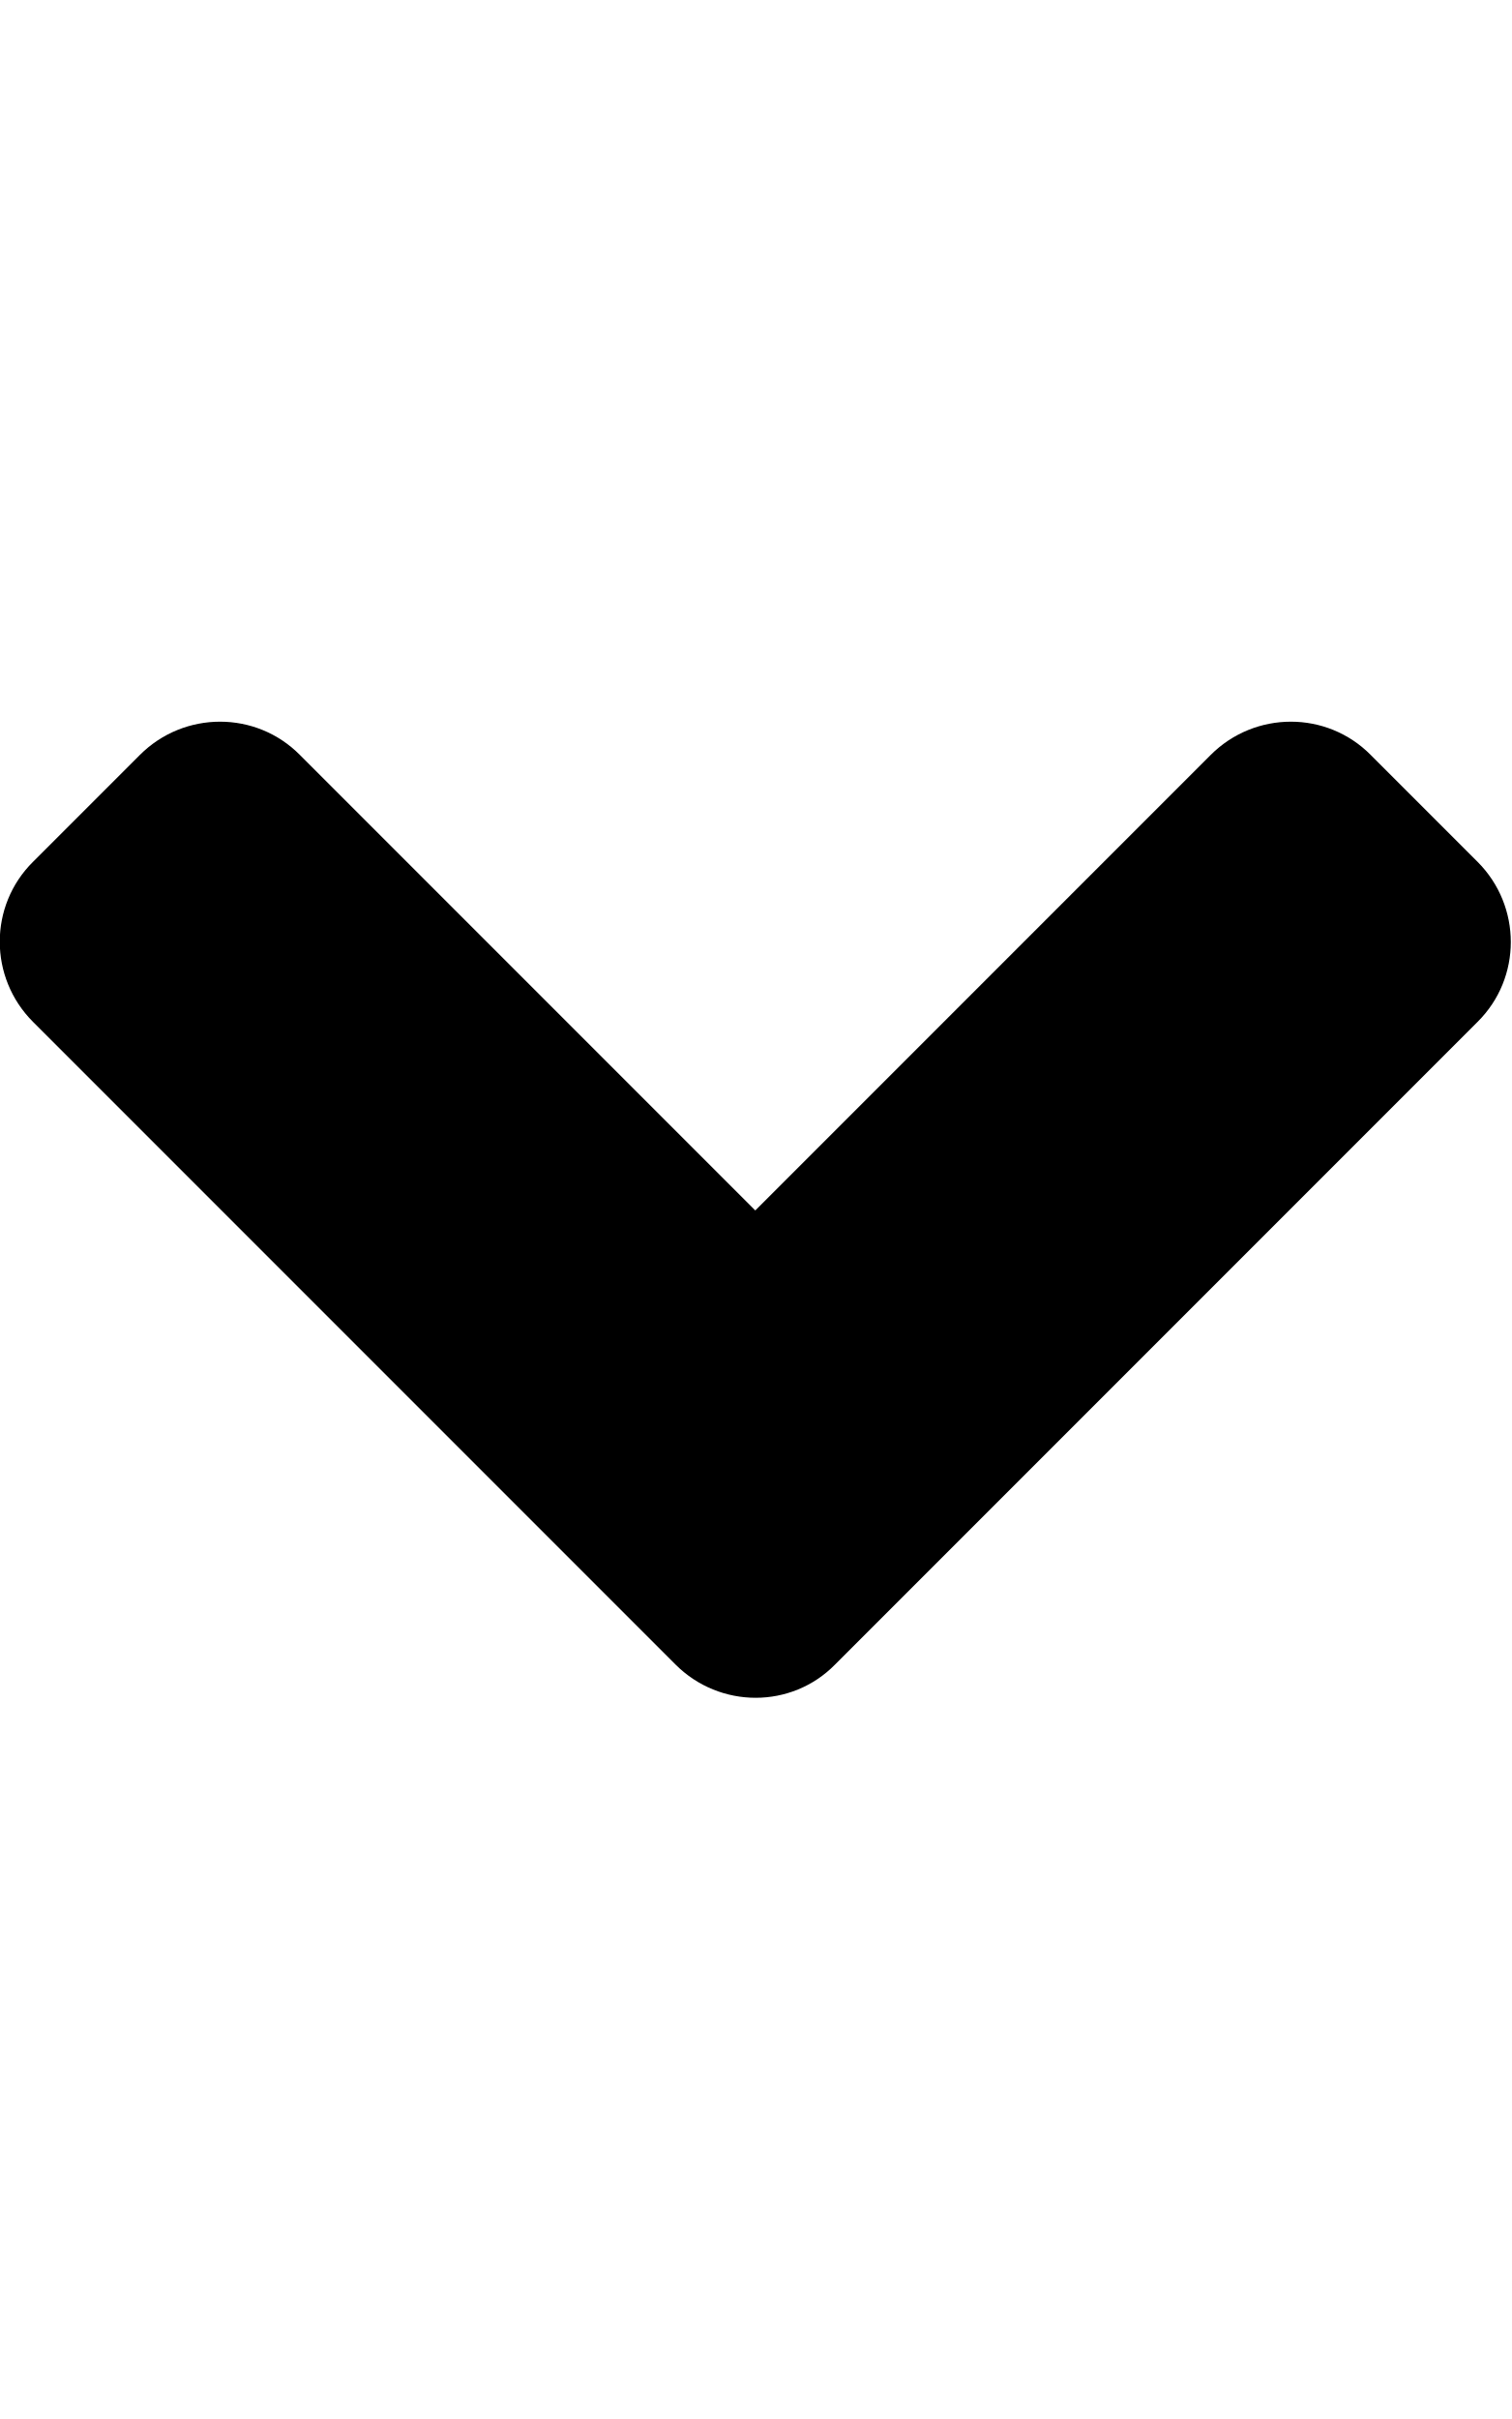
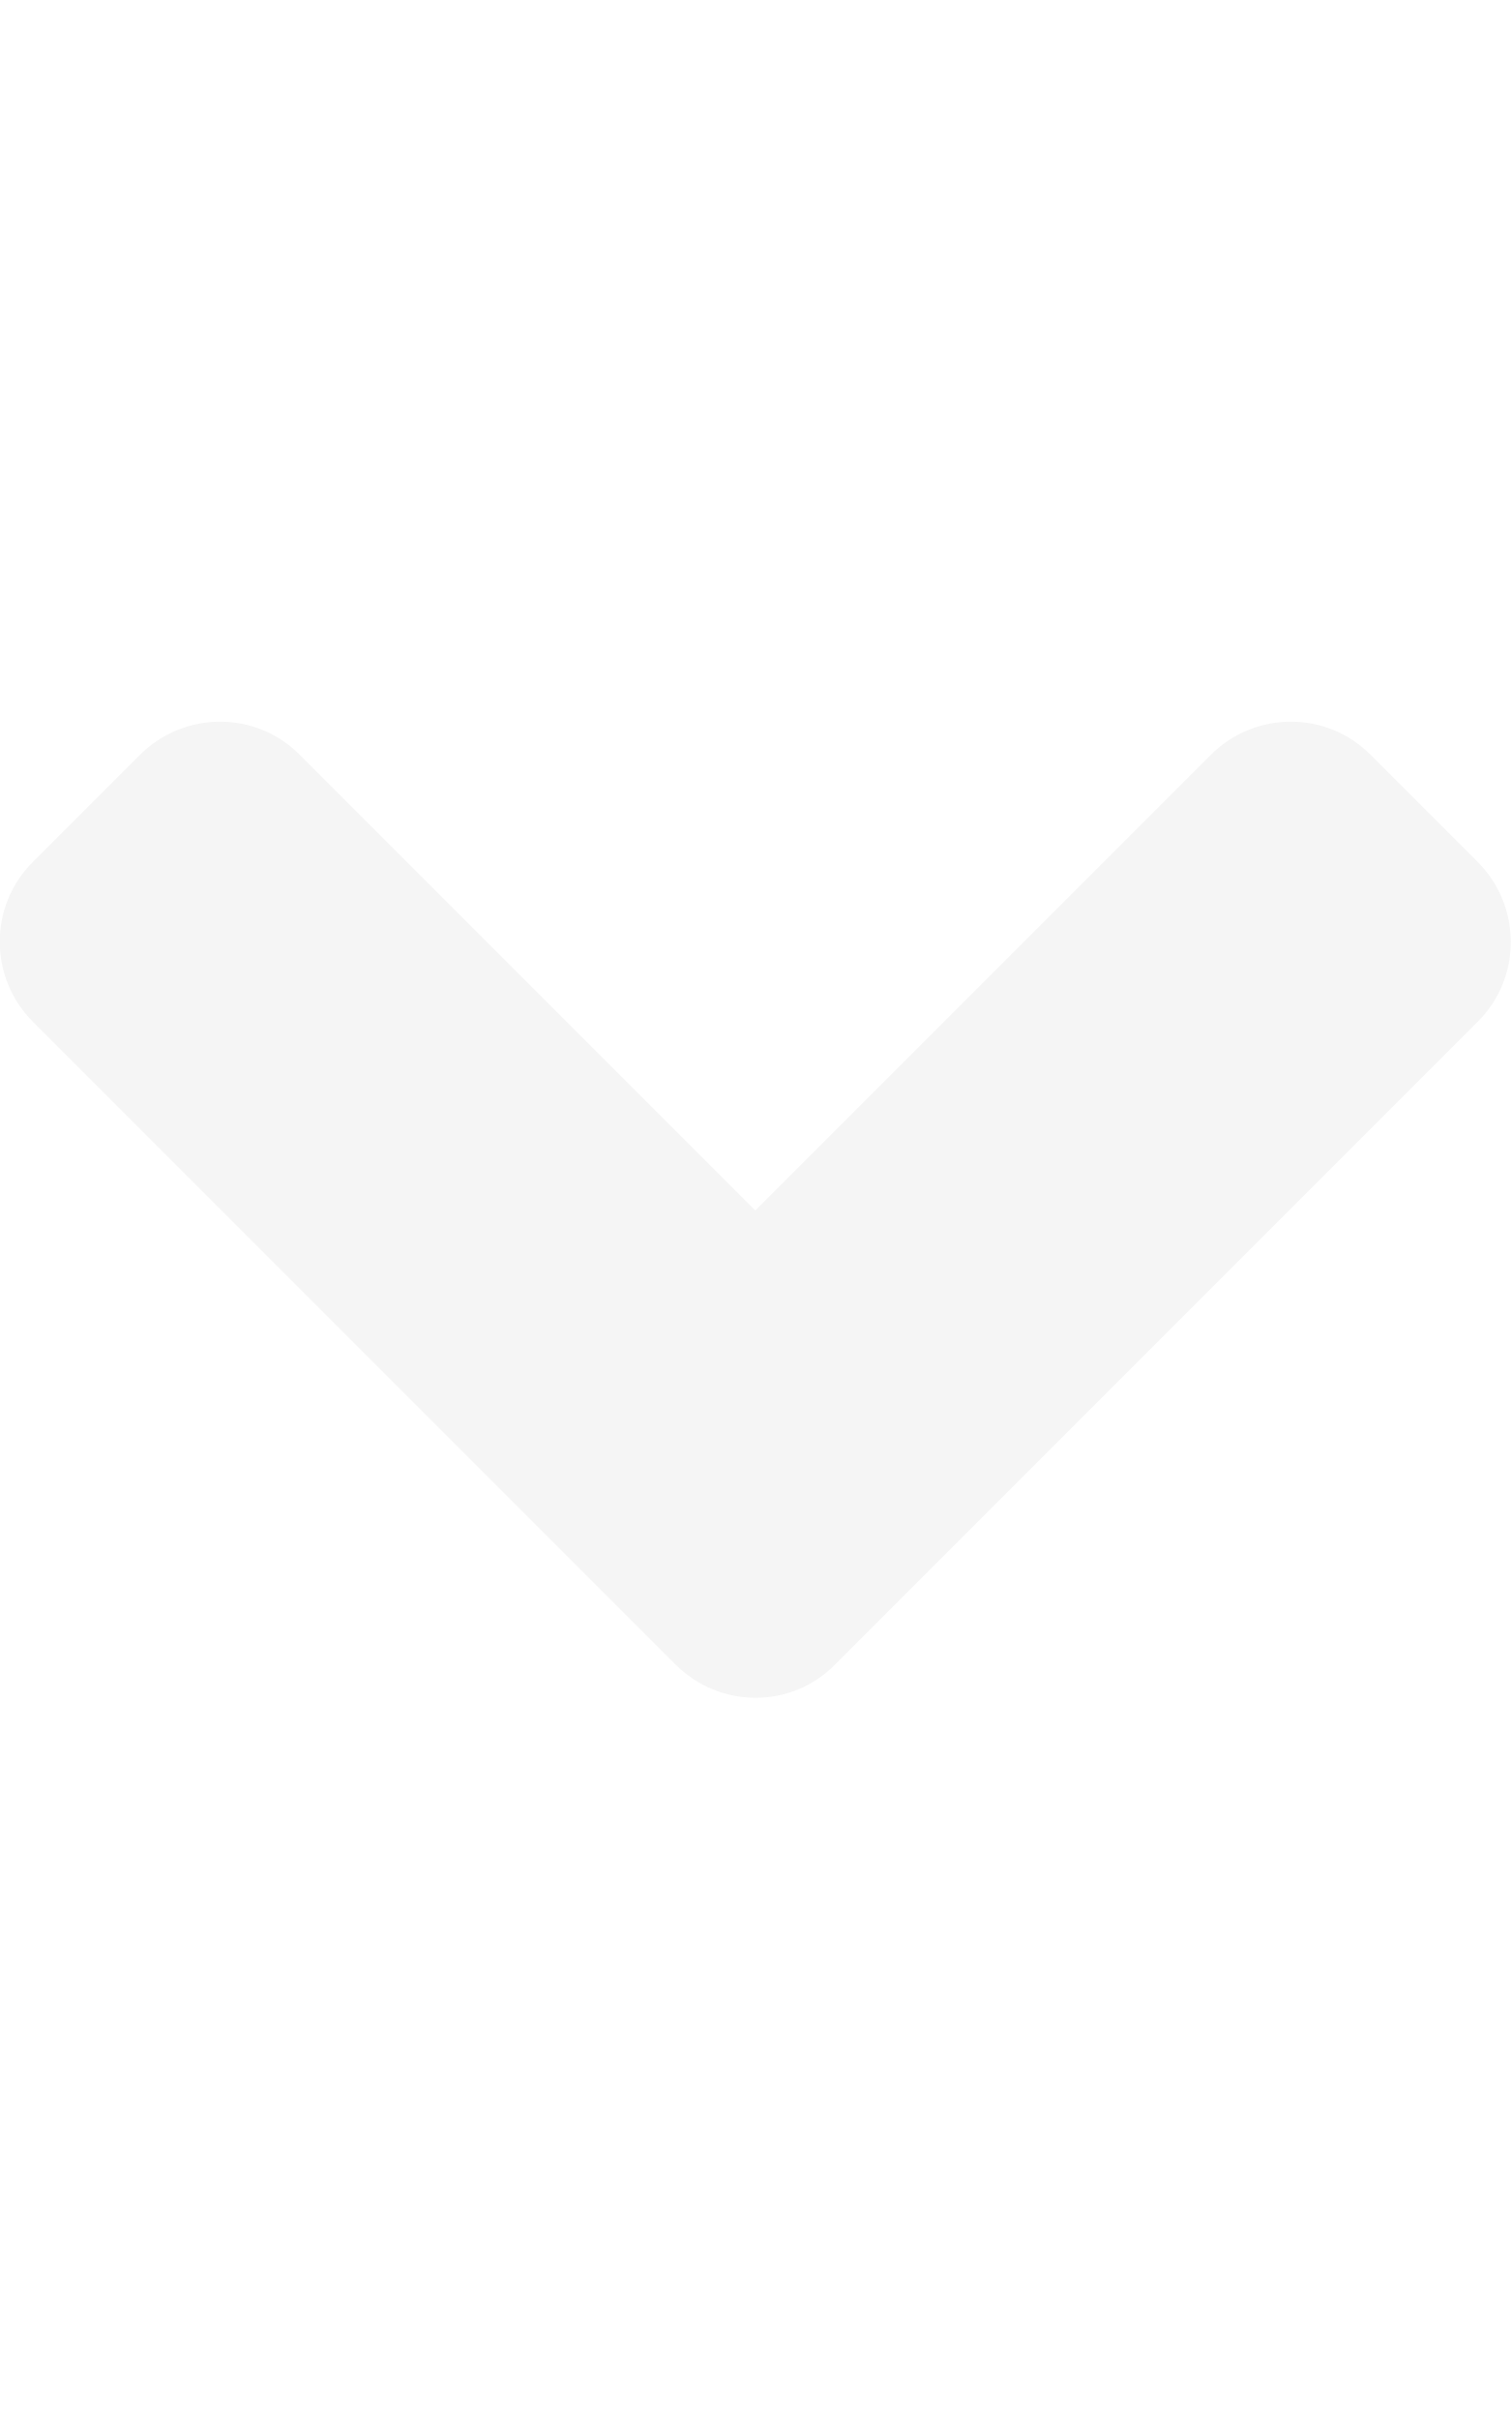
<svg xmlns="http://www.w3.org/2000/svg" aria-hidden="true" focusable="false" data-prefix="fas" data-icon="angle-down" class="svg-inline--fa fa-angle-down fa-w-10" role="img" viewBox="0 0 320 512">
-   <path fill="currentColor" d="M143 352.3L7 216.3c-9.4-9.4-9.4-24.6 0-33.9l22.6-22.6c9.4-9.4 24.6-9.4 33.9 0l96.4 96.4 96.4-96.4c9.4-9.4 24.6-9.4 33.9 0l22.6 22.6c9.4 9.4 9.4 24.6 0 33.9l-136 136c-9.2 9.4-24.4 9.4-33.8 0z" />
+   <path fill="#F5F5F5" d="M143 352.3L7 216.3c-9.4-9.4-9.4-24.6 0-33.9l22.6-22.6c9.4-9.4 24.6-9.4 33.9 0l96.4 96.4 96.4-96.4c9.4-9.4 24.6-9.4 33.9 0l22.6 22.6c9.4 9.4 9.4 24.6 0 33.9l-136 136c-9.2 9.4-24.4 9.4-33.8 0z" />
</svg>
